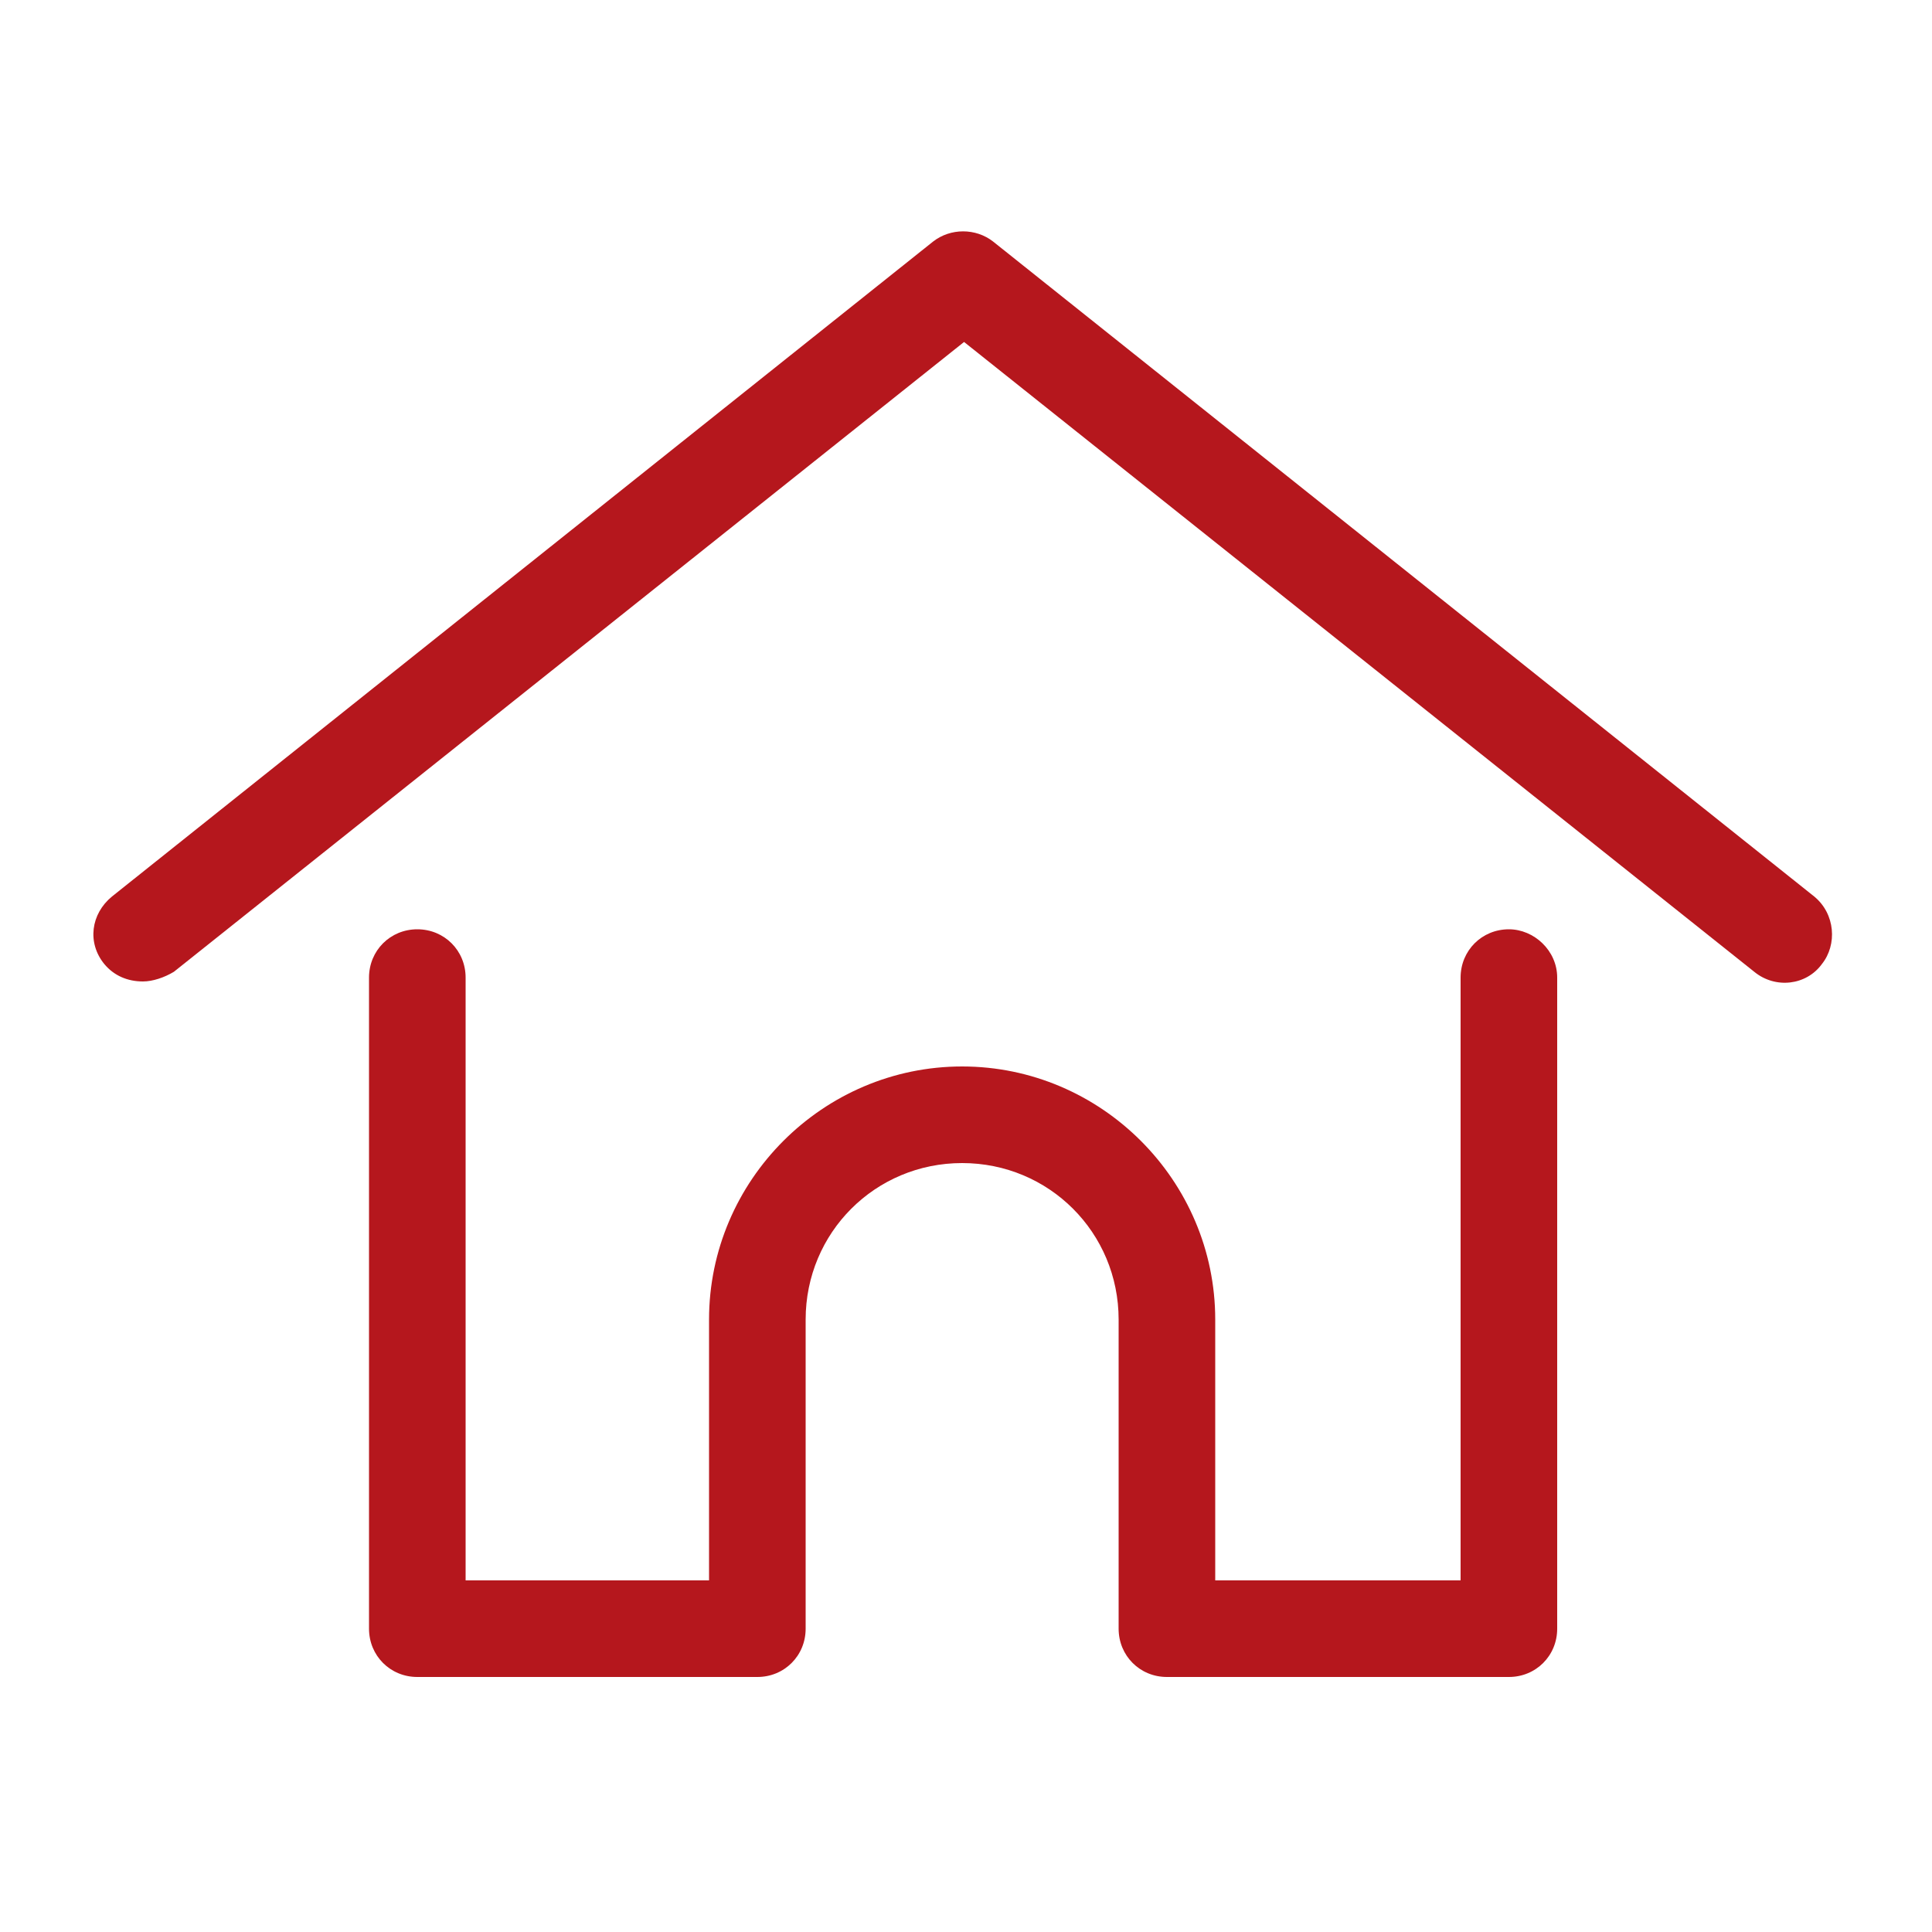
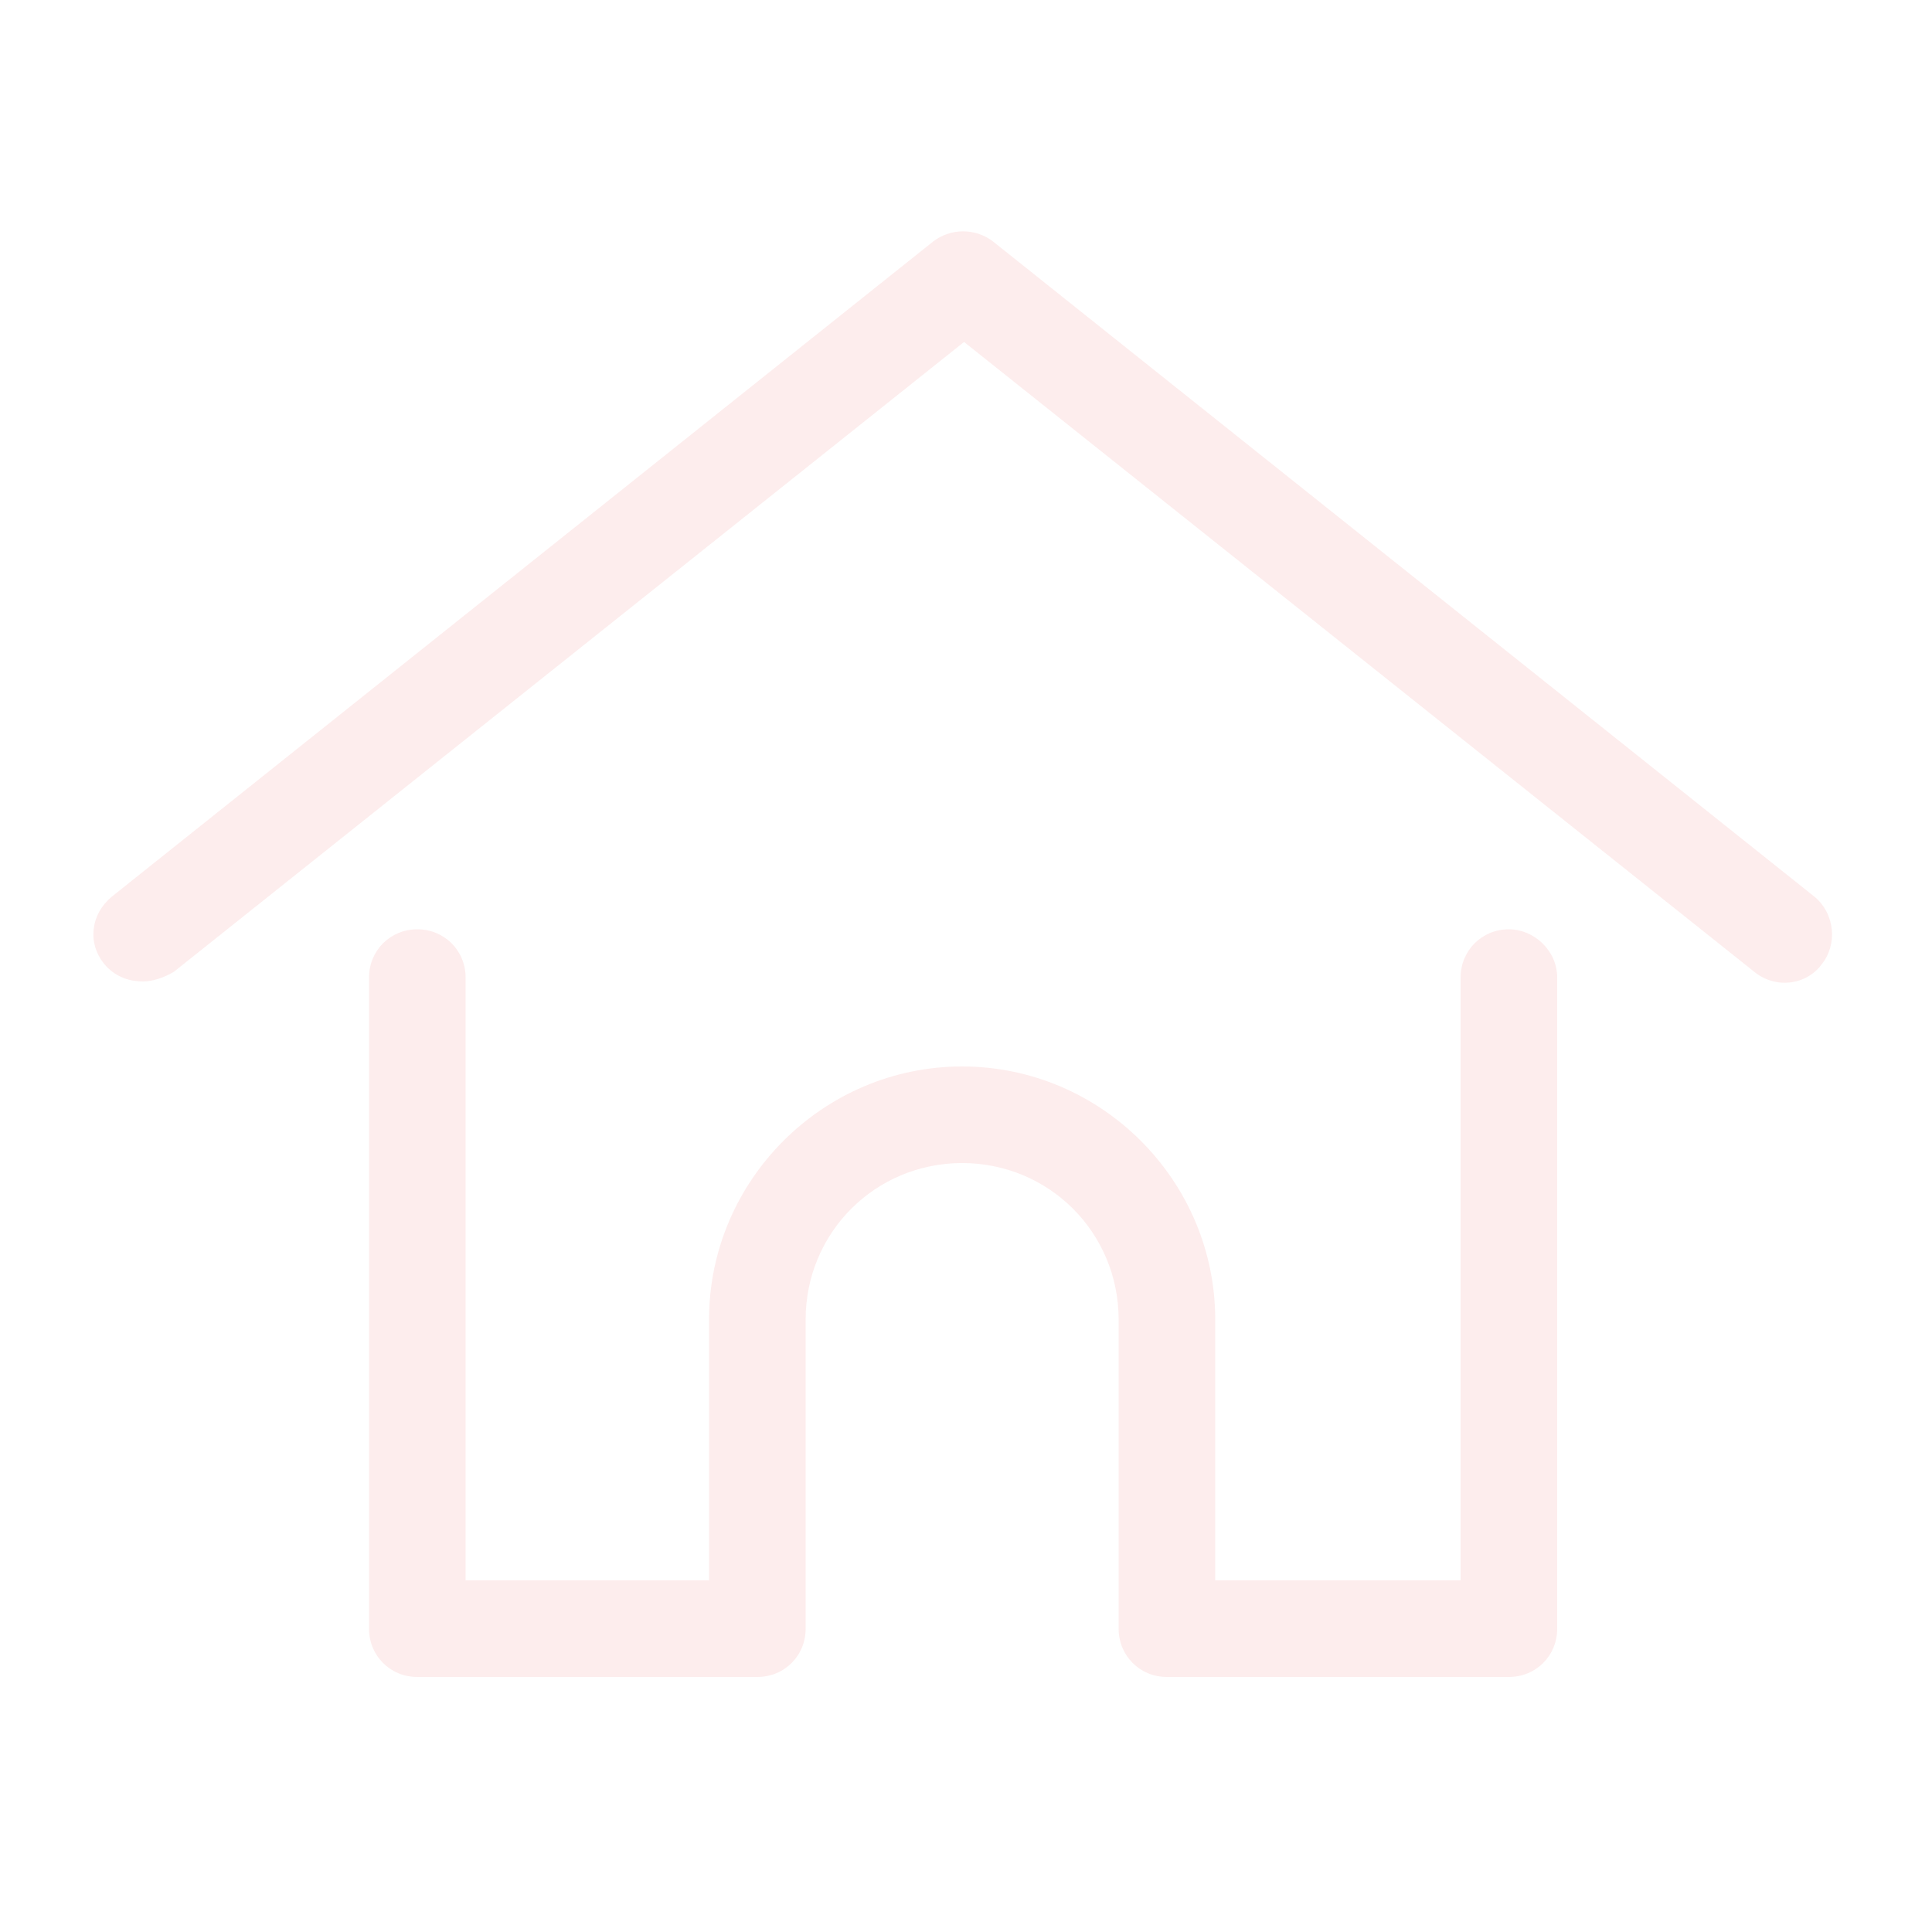
- <svg xmlns="http://www.w3.org/2000/svg" height="100px" width="100px" fill="#b5171d" version="1.1" x="0px" y="0px" viewBox="0 0 100 100" style="enable-background:new 0 0 100 100;" xml:space="preserve">
+ <svg xmlns="http://www.w3.org/2000/svg" height="100px" width="100px" fill="#FDEDED" version="1.1" x="0px" y="0px" viewBox="0 0 100 100" style="enable-background:new 0 0 100 100;" xml:space="preserve">
  <style type="text/css">
	.st0{fill:#b5171d;}
	.st1{fill:none;stroke:#b5171d;stroke-width:5;stroke-linecap:round;stroke-linejoin:round;stroke-miterlimit:10;}
</style>
  <path d="M93.9,46.4L51.4,12.5c-0.9-0.7-2.2-0.7-3.1,0L5.8,46.4c-1.1,0.9-1.3,2.4-0.4,3.5c0.5,0.6,1.2,0.9,2,0.9  c0.5,0,1.1-0.2,1.6-0.5l40.9-32.6l40.9,32.6c1.1,0.9,2.7,0.7,3.5-0.4C95.1,48.9,95,47.3,93.9,46.4z" />
  <path d="M78.1,48.1c-1.4,0-2.5,1.1-2.5,2.5v31.2H62.9V68.3c0-7.2-5.9-13.1-13.1-13.1c-7.2,0-13.1,5.9-13.1,13.1v13.5H24.1V50.6  c0-1.4-1.1-2.5-2.5-2.5s-2.5,1.1-2.5,2.5v33.7c0,1.4,1.1,2.5,2.5,2.5h17.6c1.4,0,2.5-1.1,2.5-2.5v-16c0-4.5,3.6-8.1,8.1-8.1  s8.1,3.6,8.1,8.1v16c0,1.4,1.1,2.5,2.5,2.5h17.7c1.4,0,2.5-1.1,2.5-2.5V50.6C80.6,49.2,79.4,48.1,78.1,48.1z" />
</svg>
